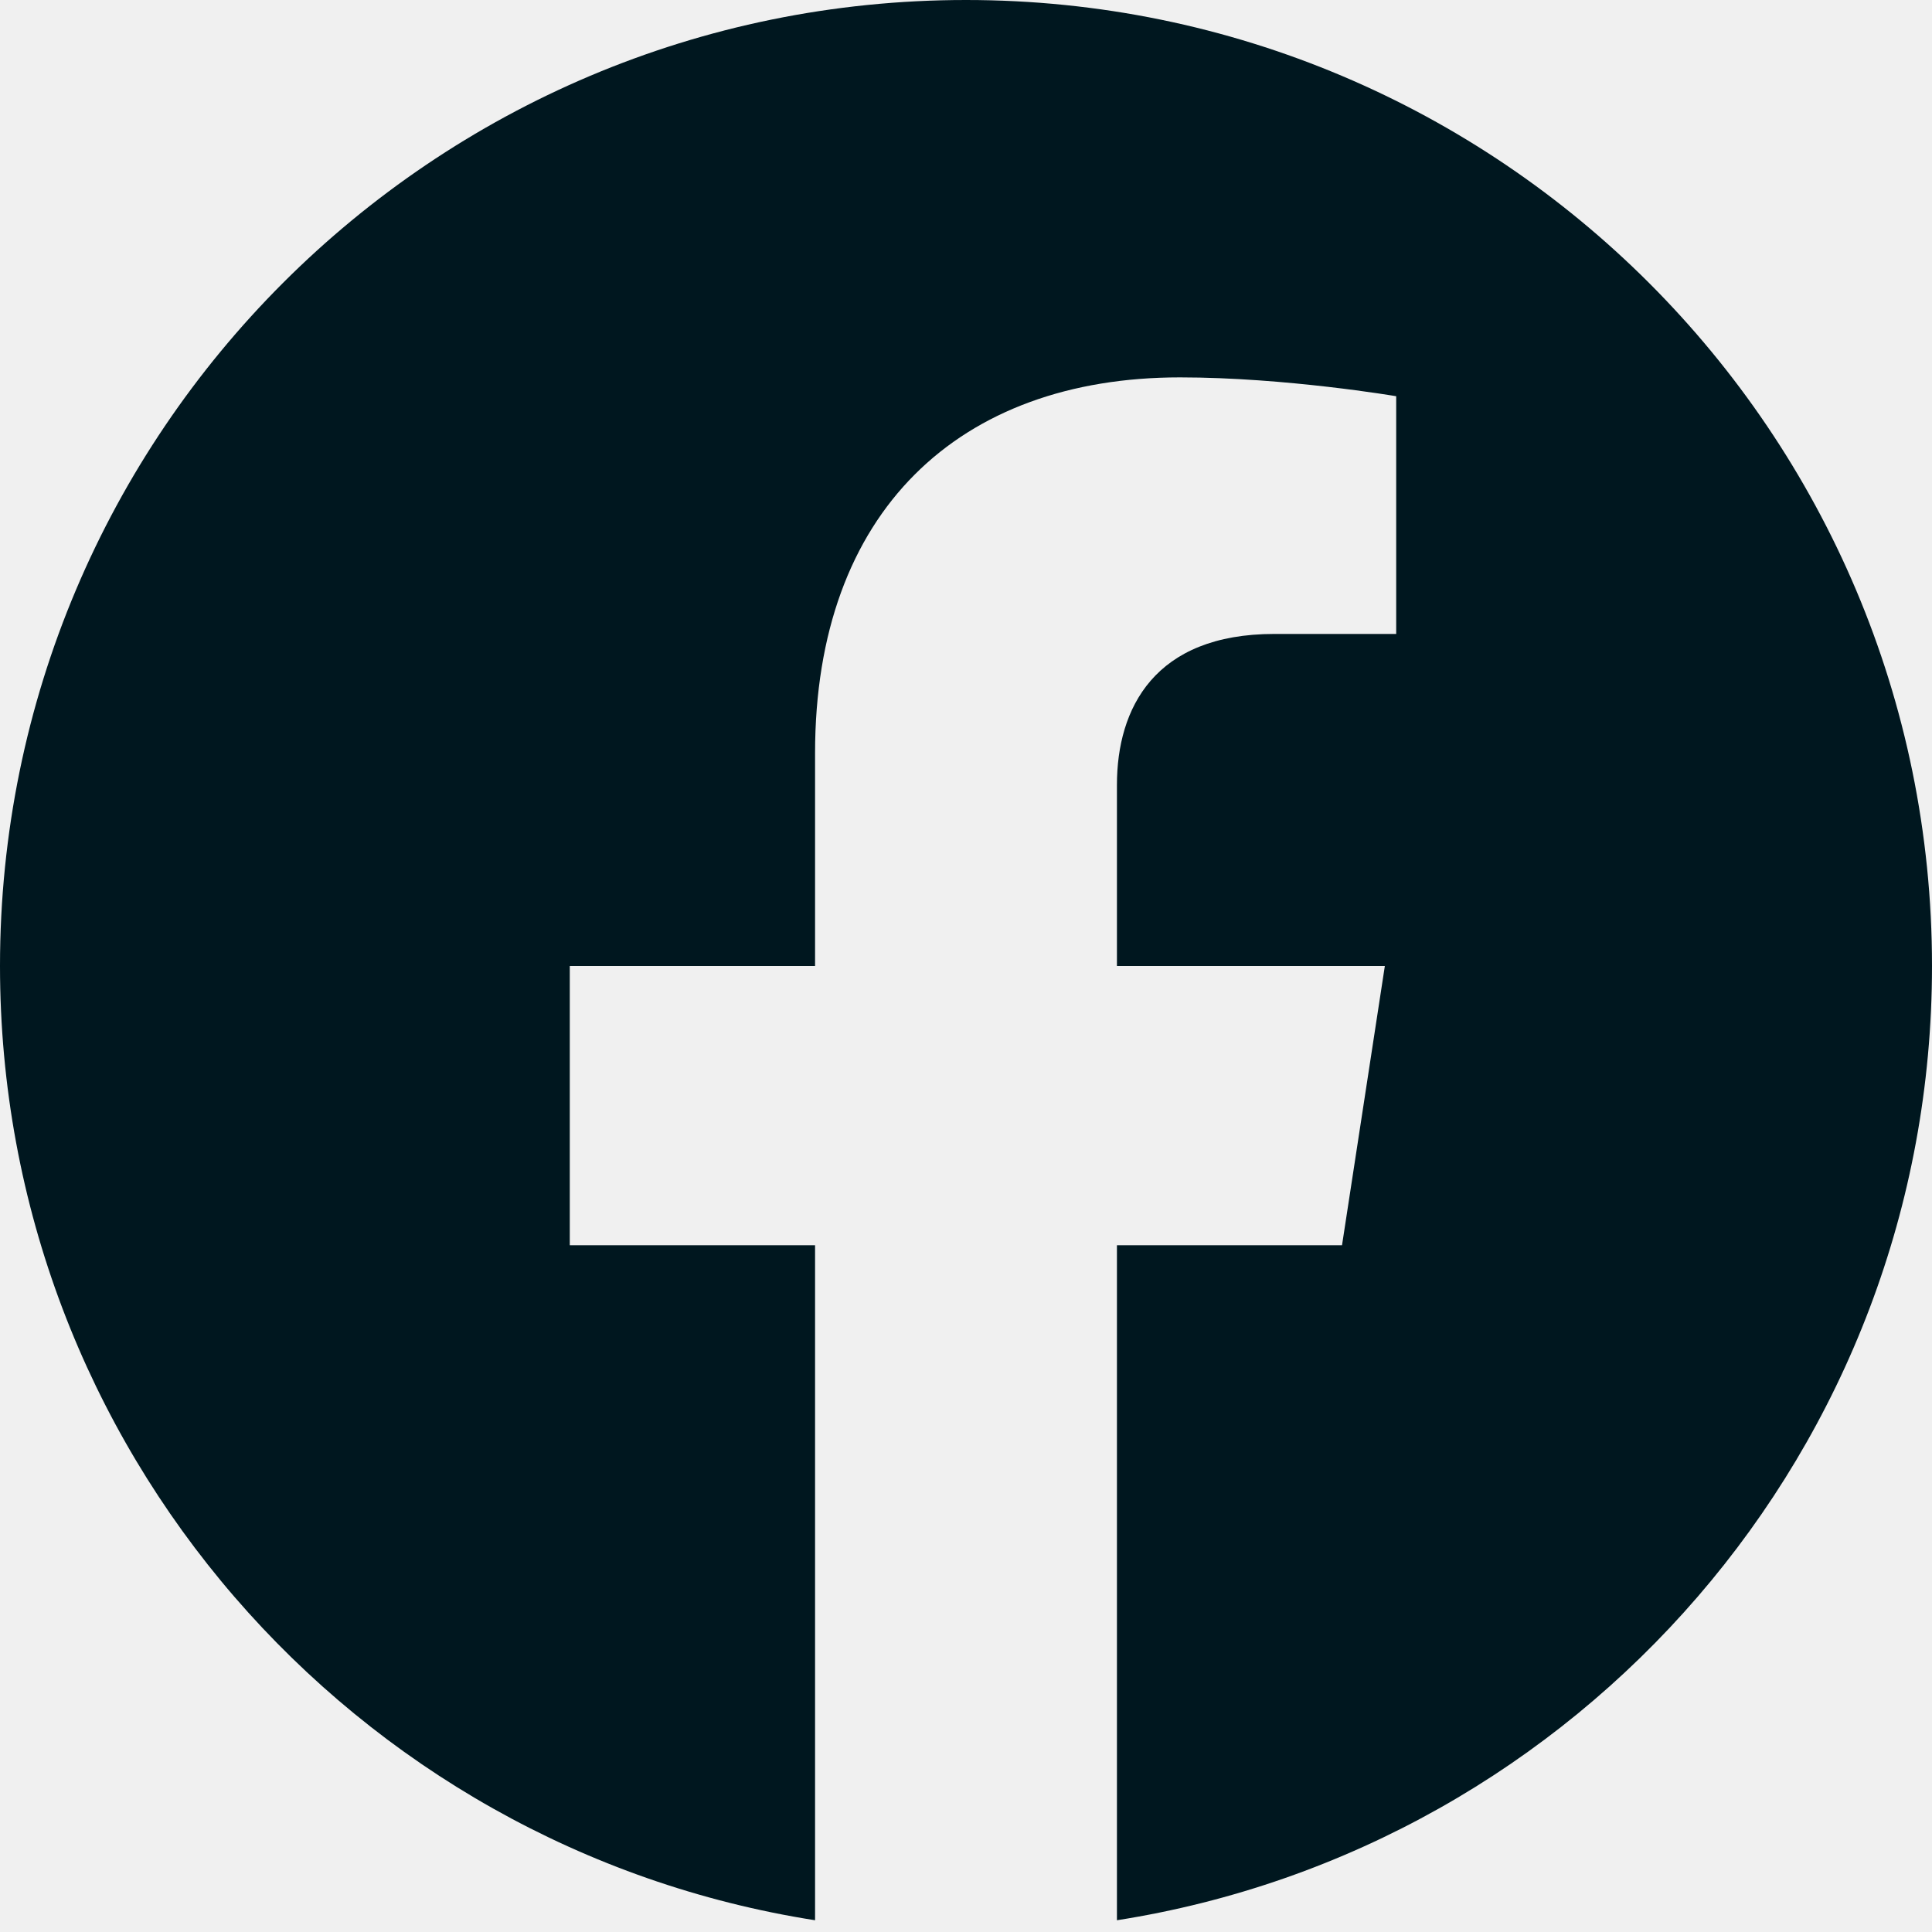
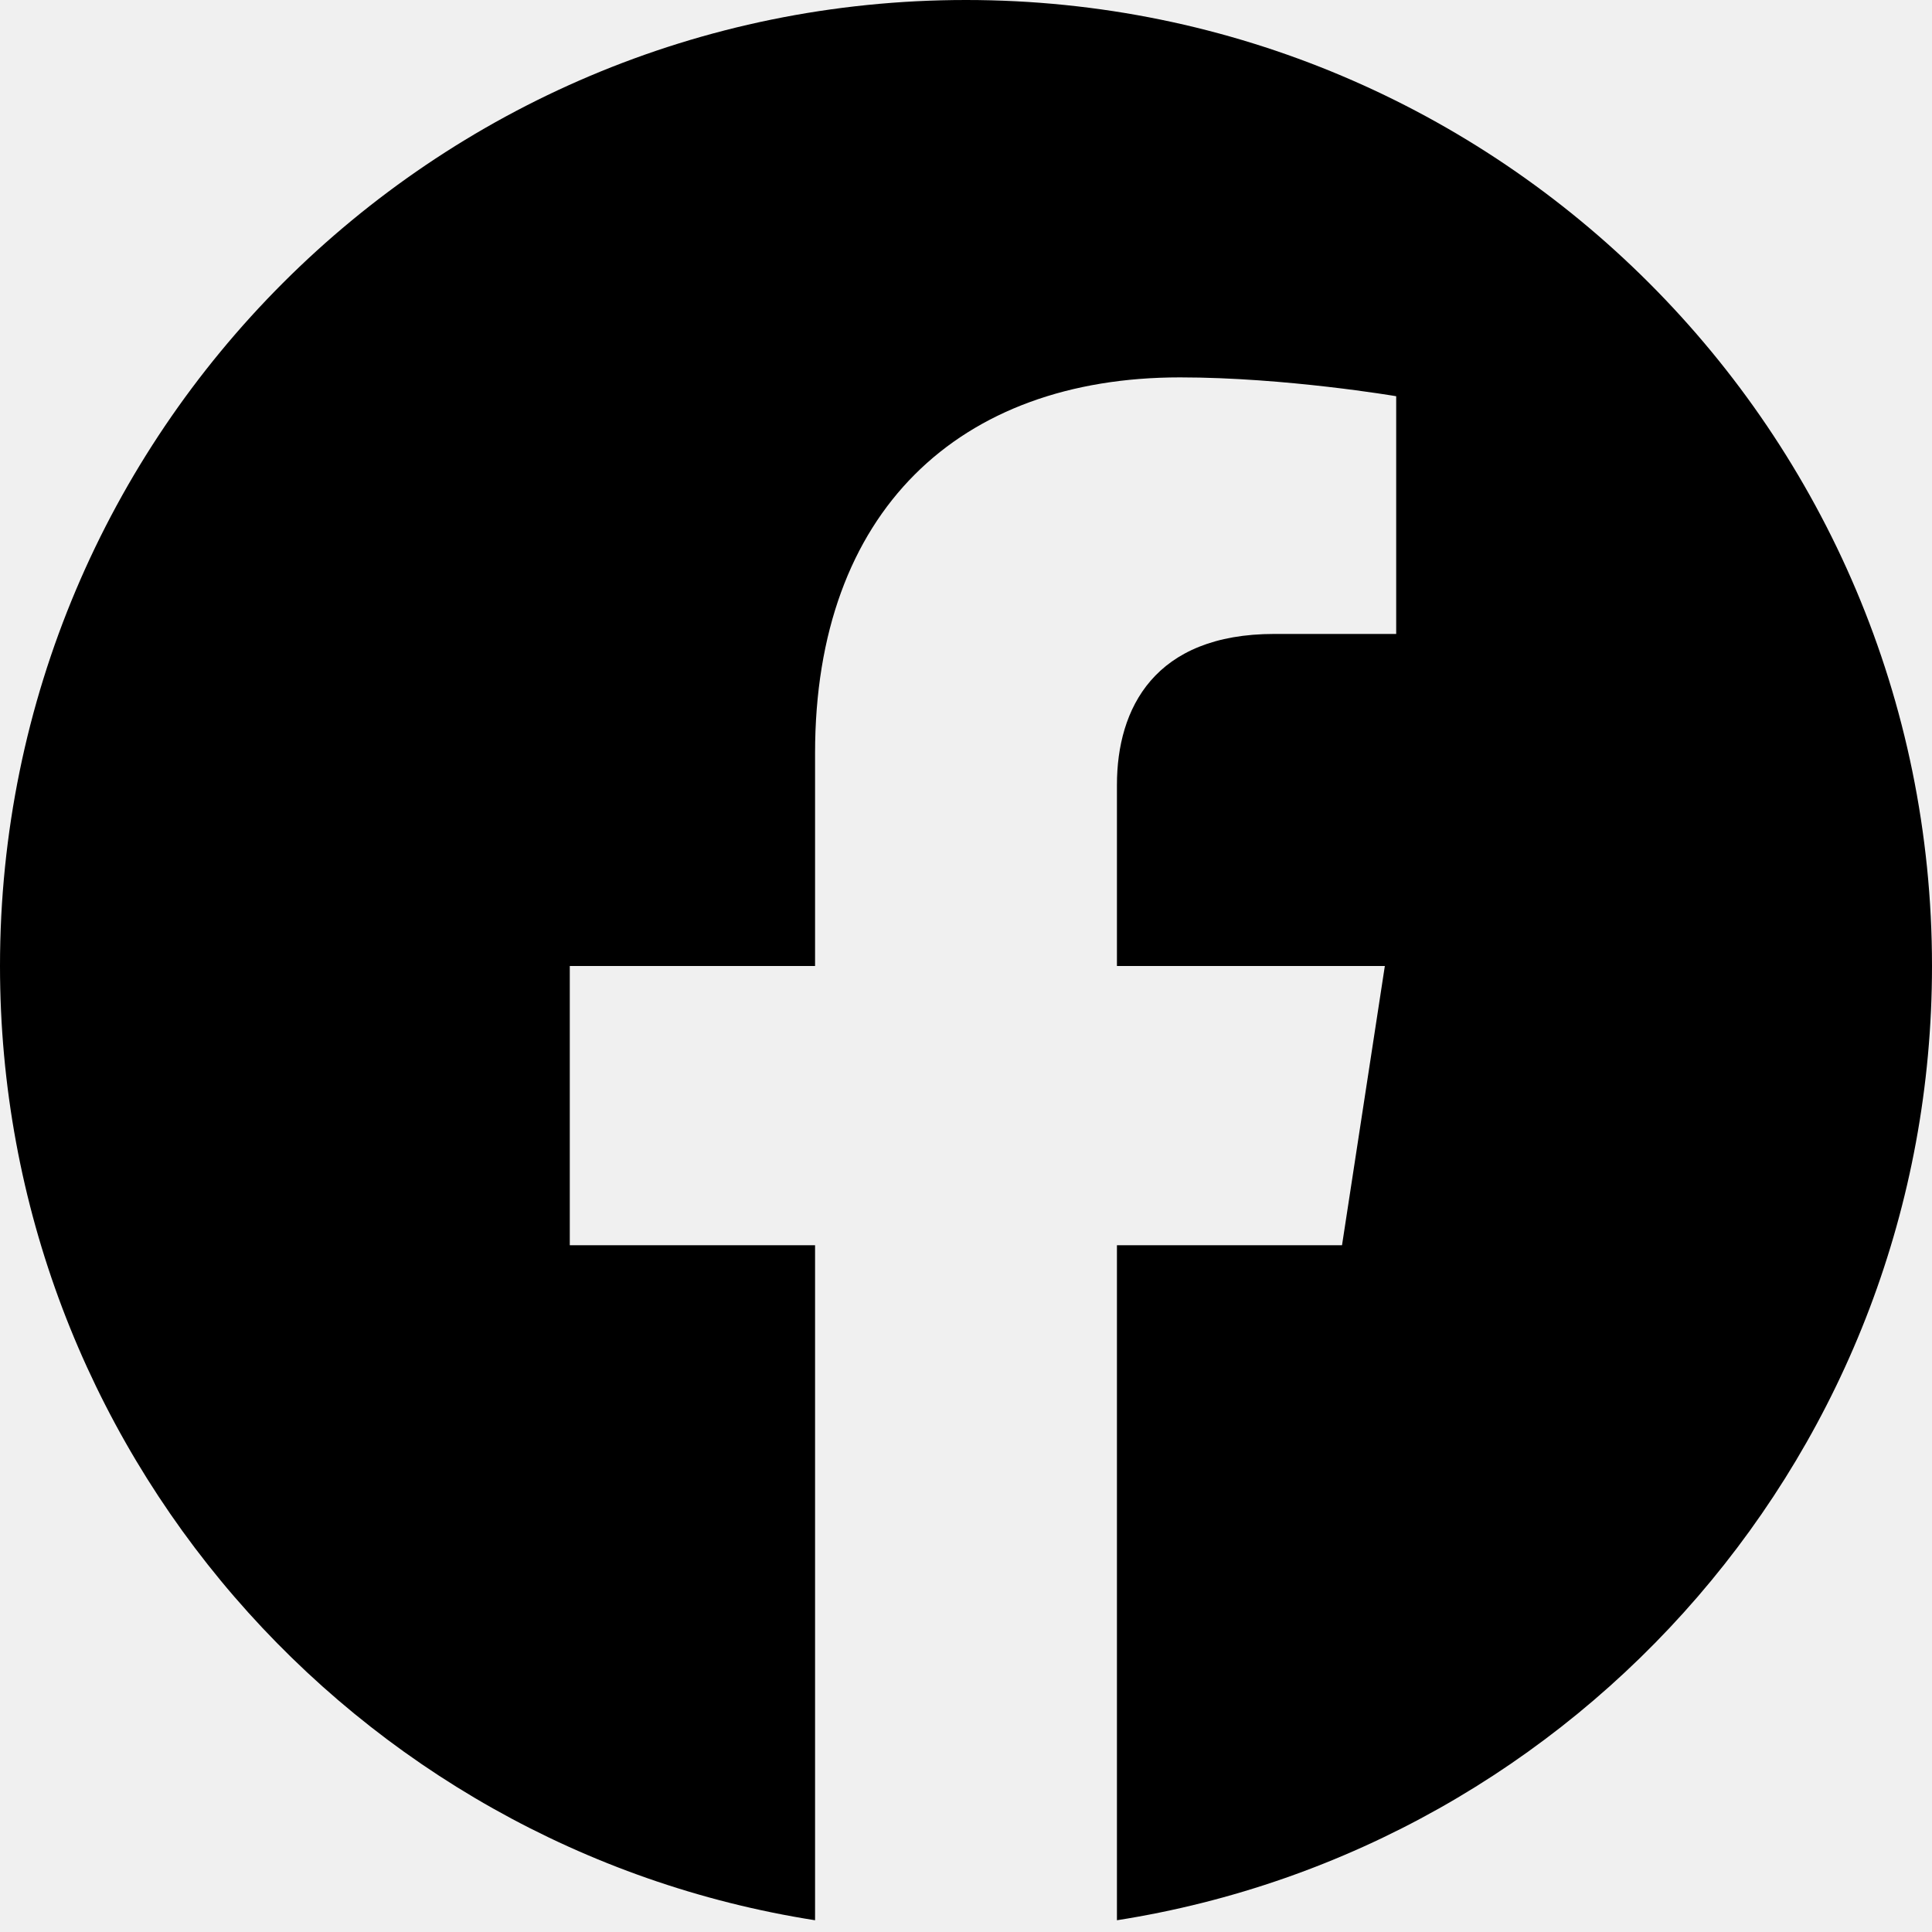
<svg xmlns="http://www.w3.org/2000/svg" width="24" height="24" viewBox="0 0 24 24" fill="none">
  <g clip-path="url(#clip0_2316_1622)">
-     <path d="M24 12C24 5.373 18.627 0 12 0C5.373 0 0 5.373 0 12C0 17.989 4.388 22.954 10.125 23.854V15.469H7.078V12H10.125V9.356C10.125 6.349 11.917 4.688 14.658 4.688C15.97 4.688 17.344 4.922 17.344 4.922V7.875H15.831C14.34 7.875 13.875 8.8 13.875 9.75V12H17.203L16.671 15.469H13.875V23.854C19.612 22.954 24 17.989 24 12Z" fill="#00171F" />
+     <path d="M24 12C24 5.373 18.627 0 12 0C5.373 0 0 5.373 0 12C0 17.989 4.388 22.954 10.125 23.854V15.469H7.078V12H10.125V9.356C10.125 6.349 11.917 4.688 14.658 4.688C15.97 4.688 17.344 4.922 17.344 4.922V7.875H15.831C14.34 7.875 13.875 8.8 13.875 9.75V12H17.203L16.671 15.469H13.875V23.854C19.612 22.954 24 17.989 24 12Z" fill="currentColor" />
  </g>
  <defs>
    <clipPath id="clip0_2316_1622">
      <rect width="24" height="24" fill="white" />
    </clipPath>
  </defs>
</svg>
